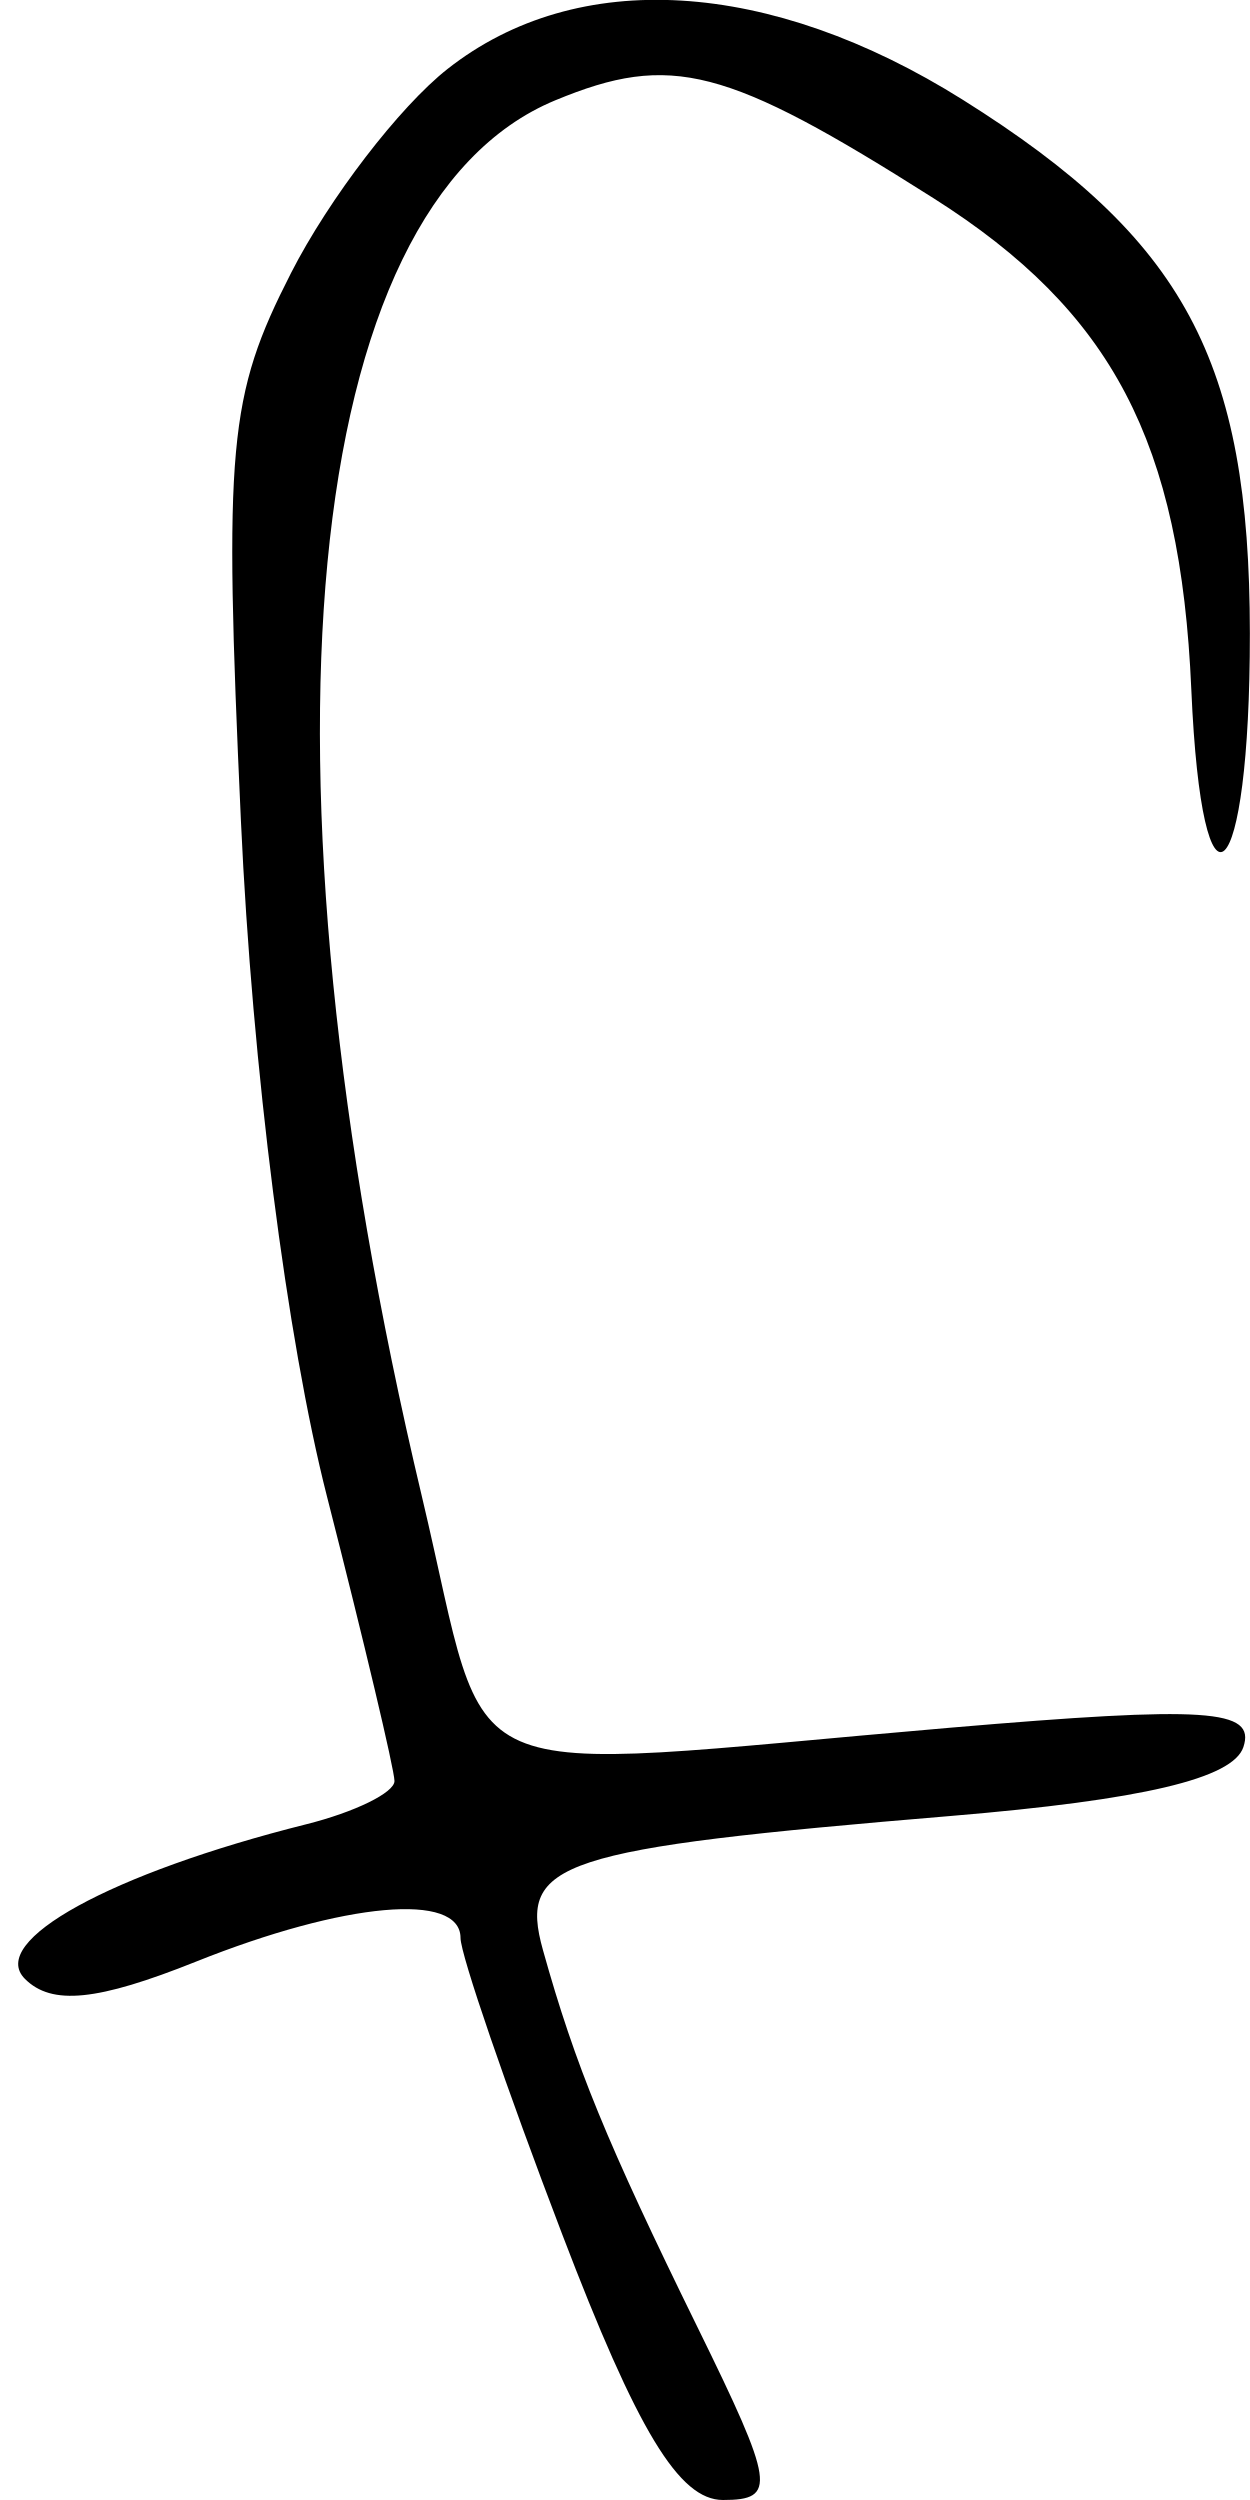
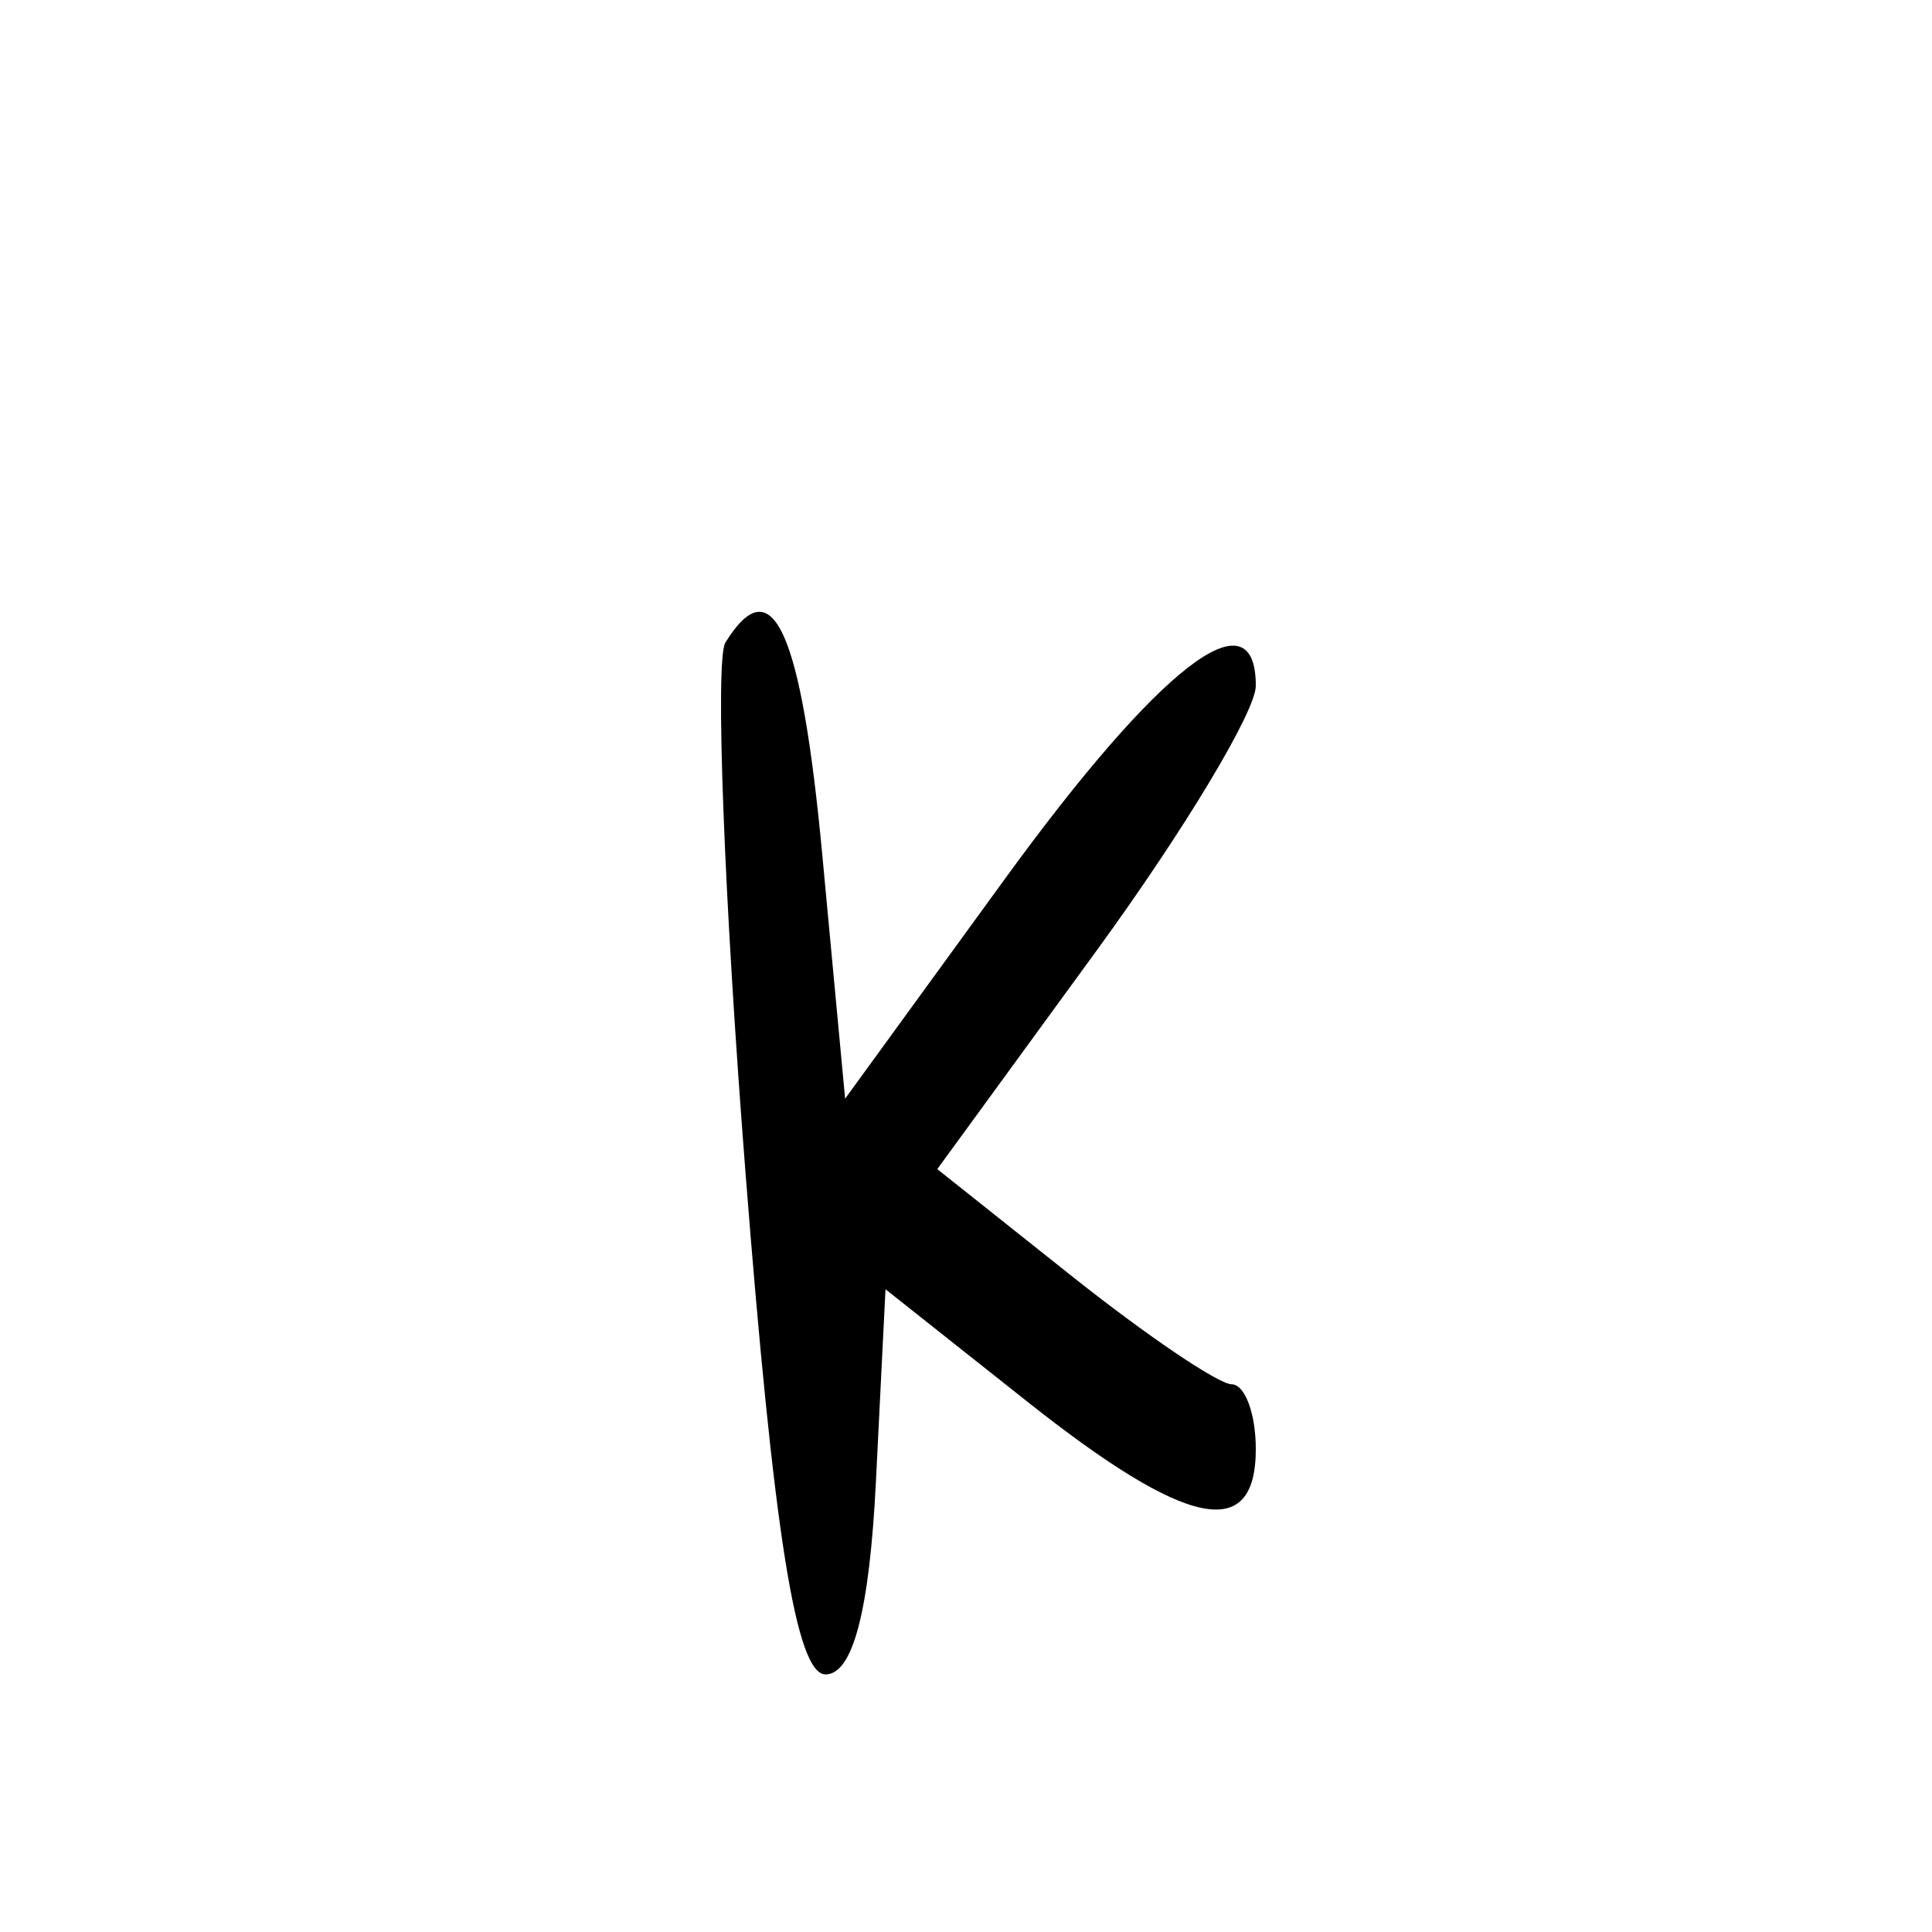
- <svg xmlns="http://www.w3.org/2000/svg" width="38" height="76" viewBox="0 0 38 76" version="1.1">
-   <path d="M 13.607 2.095 C 12.142 3.247, 10 6.039, 8.847 8.300 C 6.937 12.044, 6.801 13.532, 7.324 24.956 C 7.668 32.470, 8.718 40.708, 9.942 45.500 C 11.065 49.900, 11.988 53.789, 11.992 54.142 C 11.996 54.494, 10.787 55.088, 9.305 55.459 C 3.367 56.950, -0.387 59.013, 0.758 60.158 C 1.573 60.973, 2.957 60.834, 5.955 59.635 C 10.478 57.825, 14 57.510, 14 58.915 C 14 59.418, 15.389 63.468, 17.088 67.915 C 19.373 73.899, 20.644 76, 21.979 76 C 23.619 76, 23.549 75.524, 21.205 70.750 C 18.445 65.129, 17.487 62.791, 16.506 59.283 C 15.755 56.596, 16.944 56.205, 28.921 55.204 C 34.729 54.718, 37.481 54.069, 37.799 53.111 C 38.182 51.954, 36.690 51.856, 28.880 52.523 C 13.258 53.858, 14.995 54.618, 12.827 45.500 C 7.515 23.167, 9.129 6.260, 16.879 3.050 C 20.398 1.593, 22.072 2.026, 28.378 6.025 C 33.815 9.473, 35.888 13.424, 36.216 20.964 C 36.542 28.461, 38.001 27.056, 37.996 19.250 C 37.992 10.948, 36.011 7.266, 29.275 3.037 C 23.396 -0.655, 17.550 -1.007, 13.607 2.095" stroke="none" fill="black" fill-rule="evenodd" />
+ <svg xmlns="http://www.w3.org/2000/svg" viewBox="0 0 60 60" version="1.1">
+   <path d="M 22.527 19.956 C 22.202 20.482, 22.485 27.907, 23.155 36.456 C 24.035 47.683, 24.725 52, 25.639 52 C 26.485 52, 27.003 50.019, 27.202 46.019 L 27.500 40.039 31.891 43.519 C 36.868 47.465, 39 47.909, 39 45 C 39 43.900, 38.663 42.996, 38.250 42.990 C 37.837 42.985, 35.612 41.479, 33.304 39.645 L 29.108 36.308 34.054 29.524 C 36.774 25.793, 39 22.091, 39 21.297 C 39 18.378, 36.022 20.673, 31.197 27.310 L 26.246 34.120 25.538 26.560 C 24.881 19.551, 23.988 17.592, 22.527 19.956" stroke="none" fill="black" fill-rule="evenodd" />
</svg>
